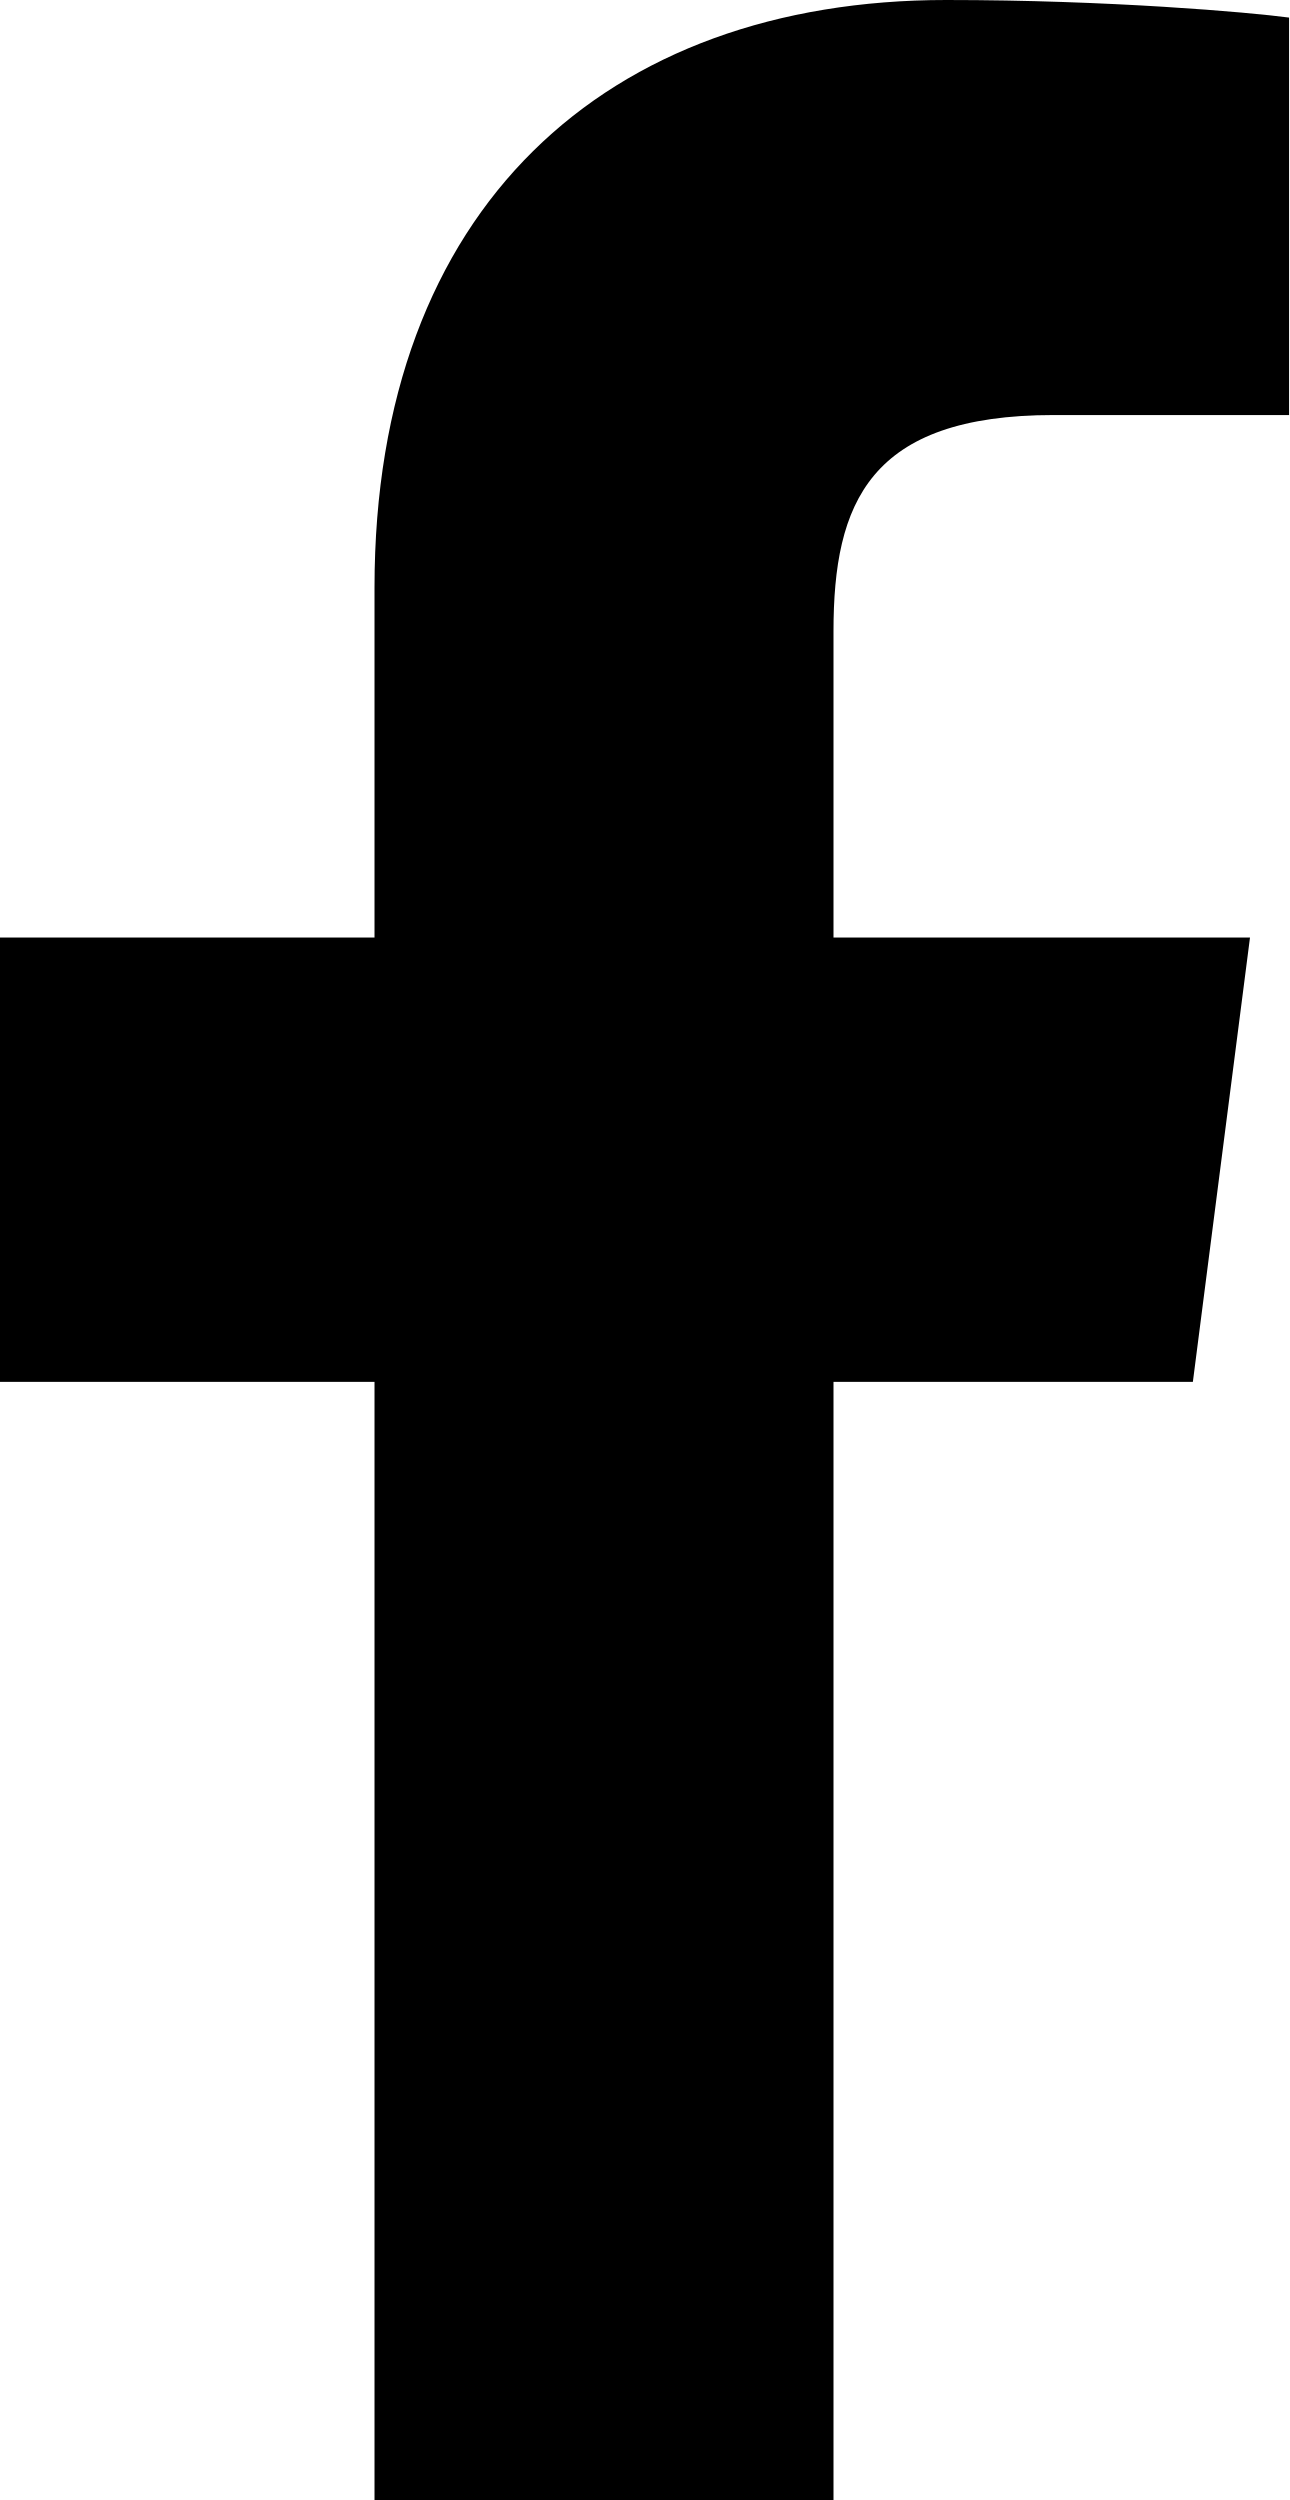
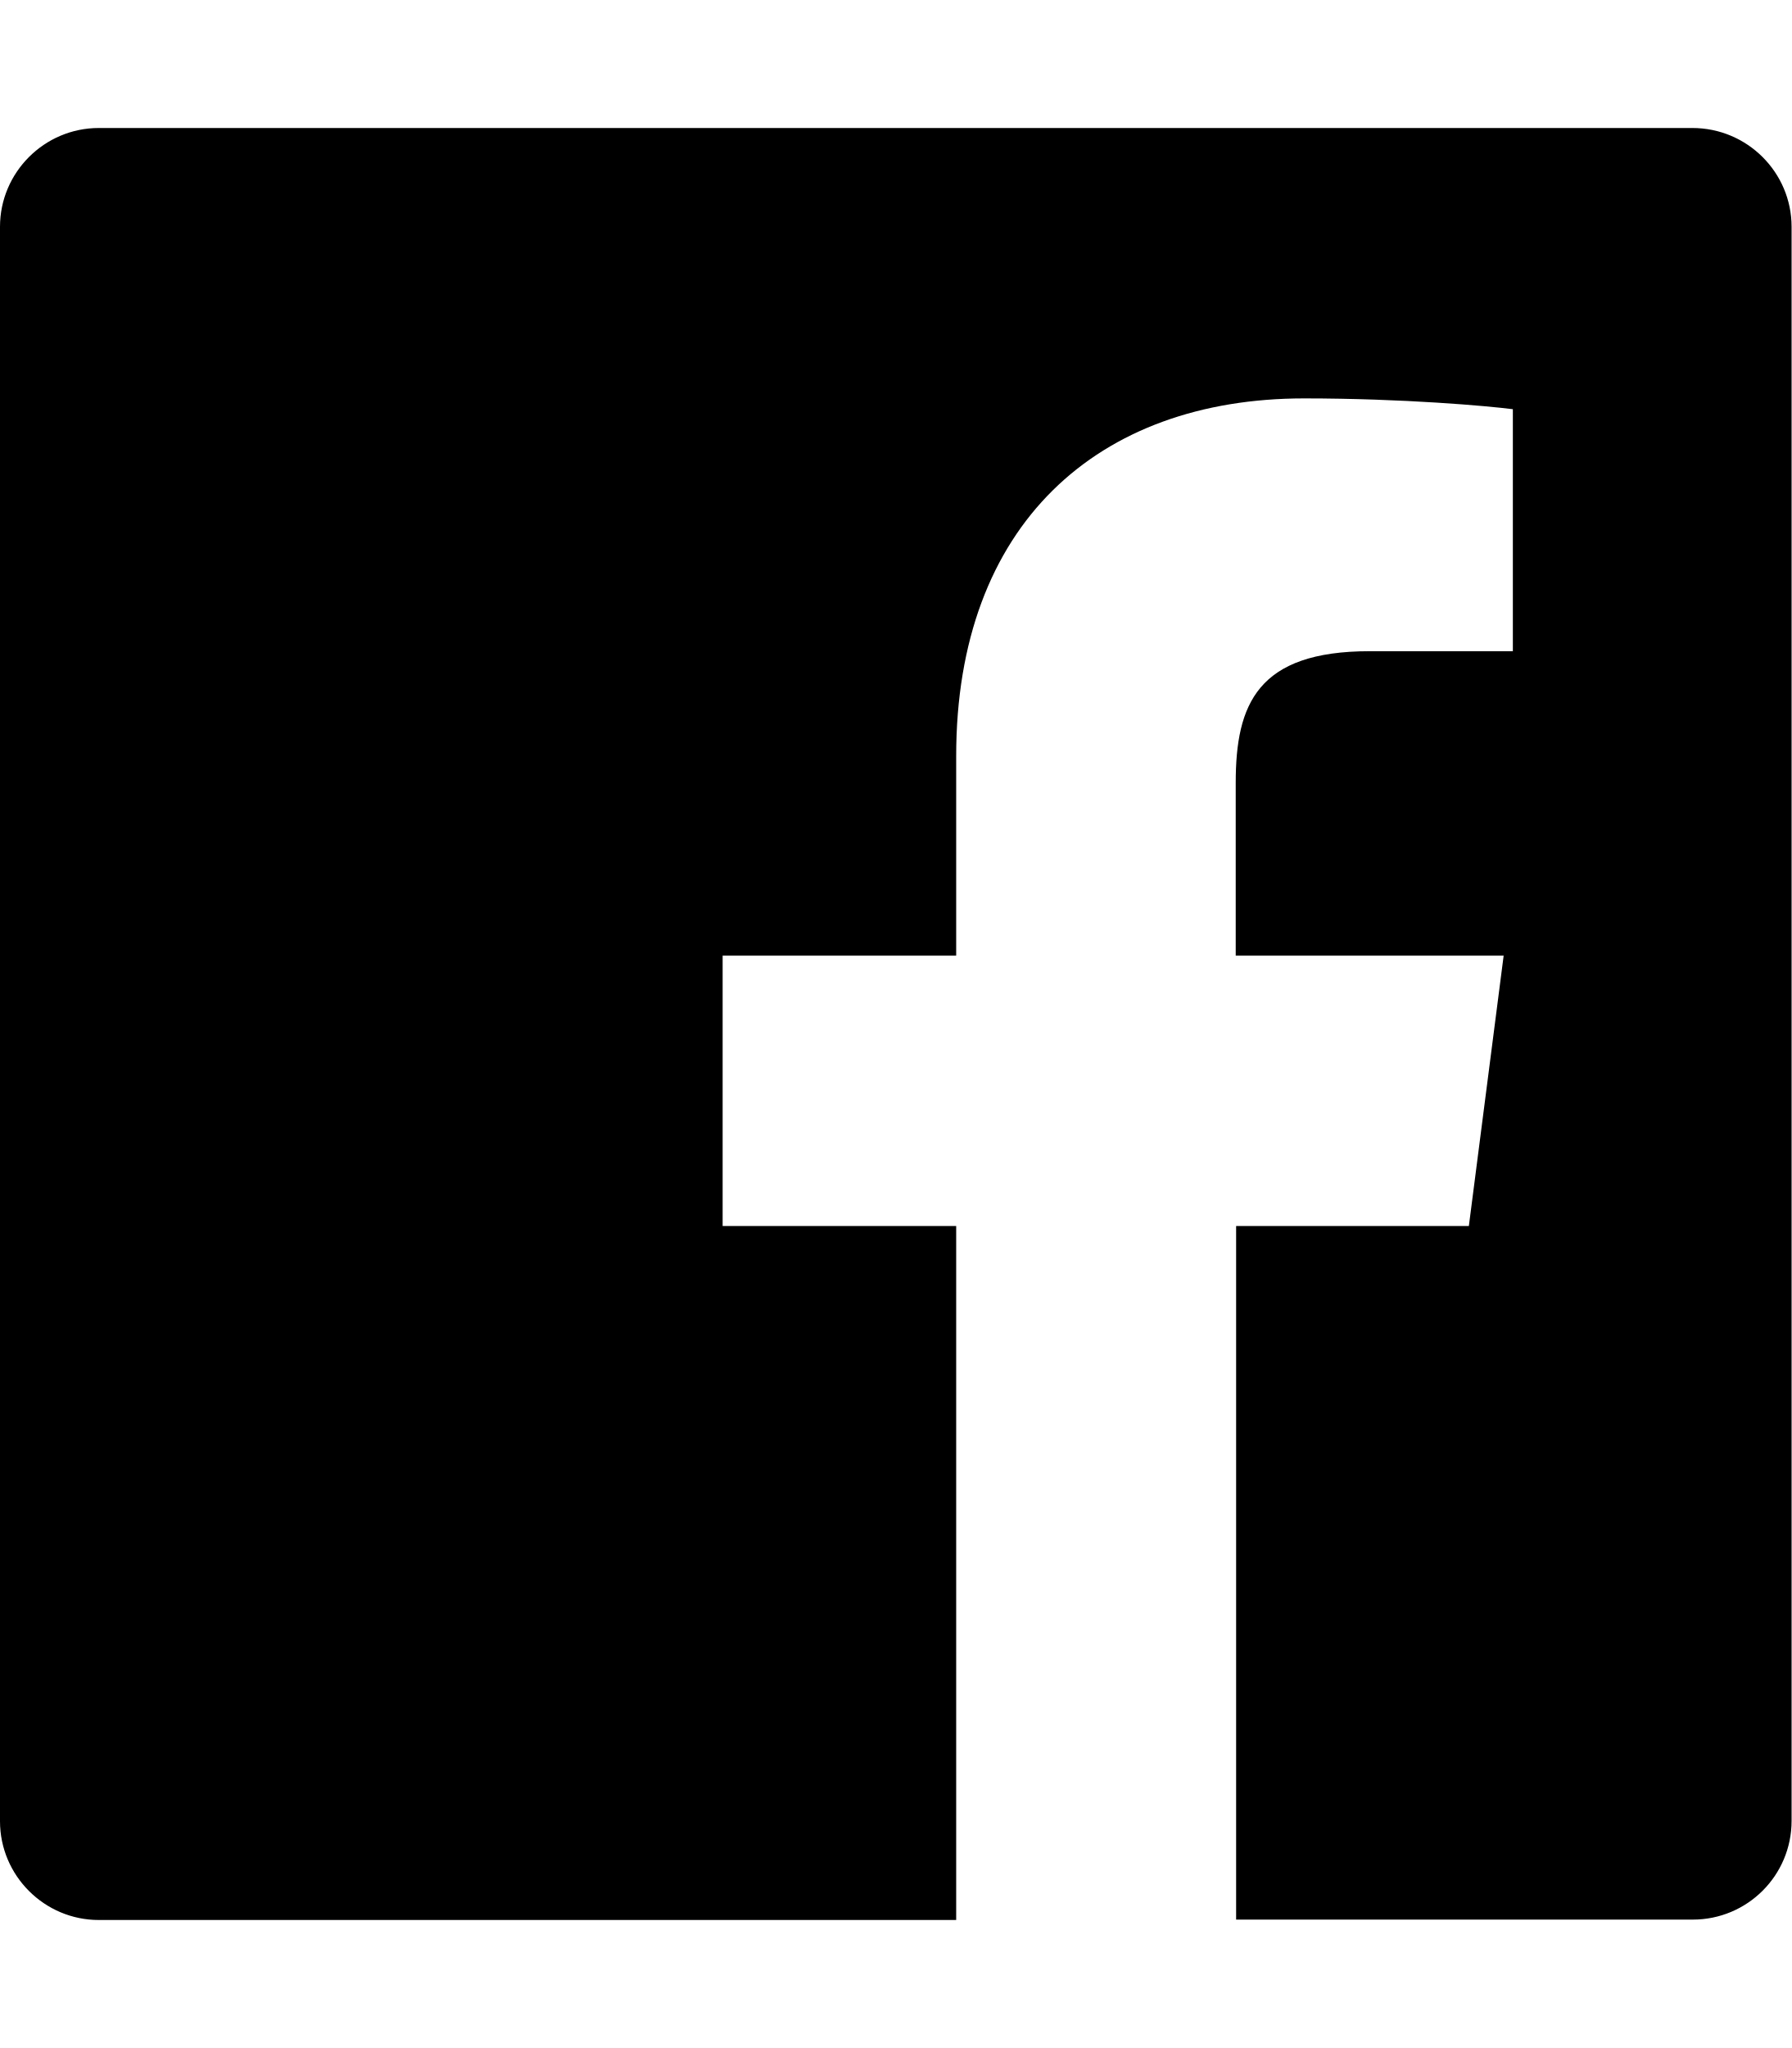
- <svg xmlns="http://www.w3.org/2000/svg" viewBox="0 0 264 512">
-   <path d="M76.7 512V283H0v-91h76.7v-71.7C76.7 42.4 124.3 0 193.8 0c33.3 0 61.9 2.5 70.2 3.6V85h-48.2c-37.8 0-45.1 18-45.1 44.3V192H256l-11.7 91h-73.6v229" />
+ <svg xmlns="http://www.w3.org/2000/svg" viewBox="0 0 448 512">
+   <path d="M448 56.7v398.5c0 13.7-11.1 24.7-24.7 24.7H309.1V306.5h58.2l8.7-67.6h-67v-43.2c0-19.6 5.4-32.9 33.5-32.9h35.8v-60.5c-6.2-.8-27.4-2.7-52.2-2.7-51.6 0-87 31.5-87 89.4v49.9h-58.4v67.6h58.4V480H24.7C11.1 480 0 468.9 0 455.3V56.7C0 43.1 11.1 32 24.7 32h398.5c13.7 0 24.8 11.1 24.8 24.7z" />
</svg>
